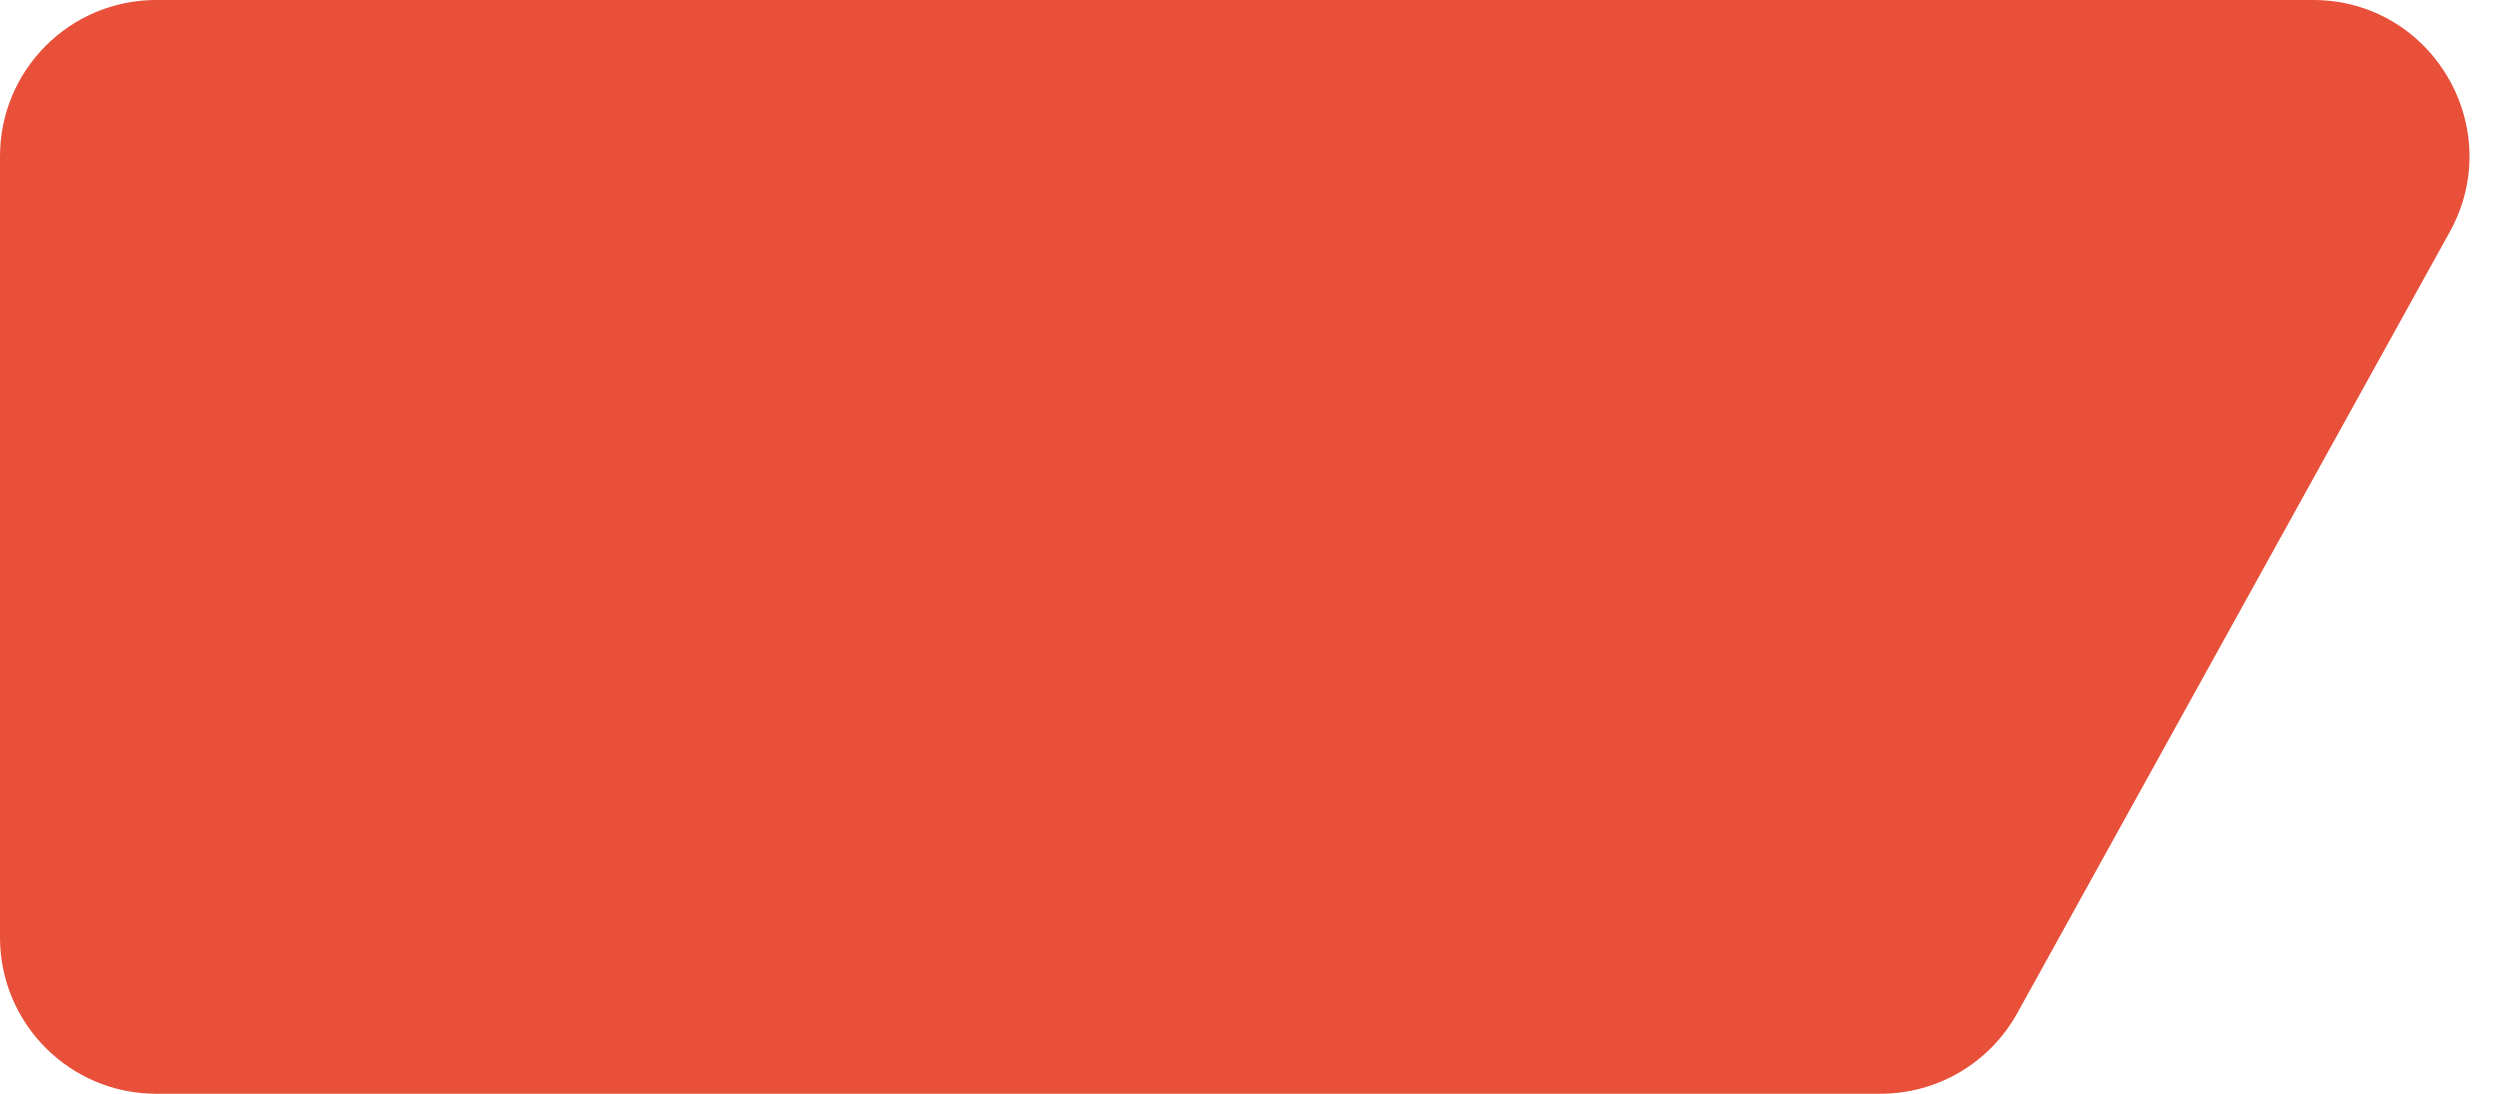
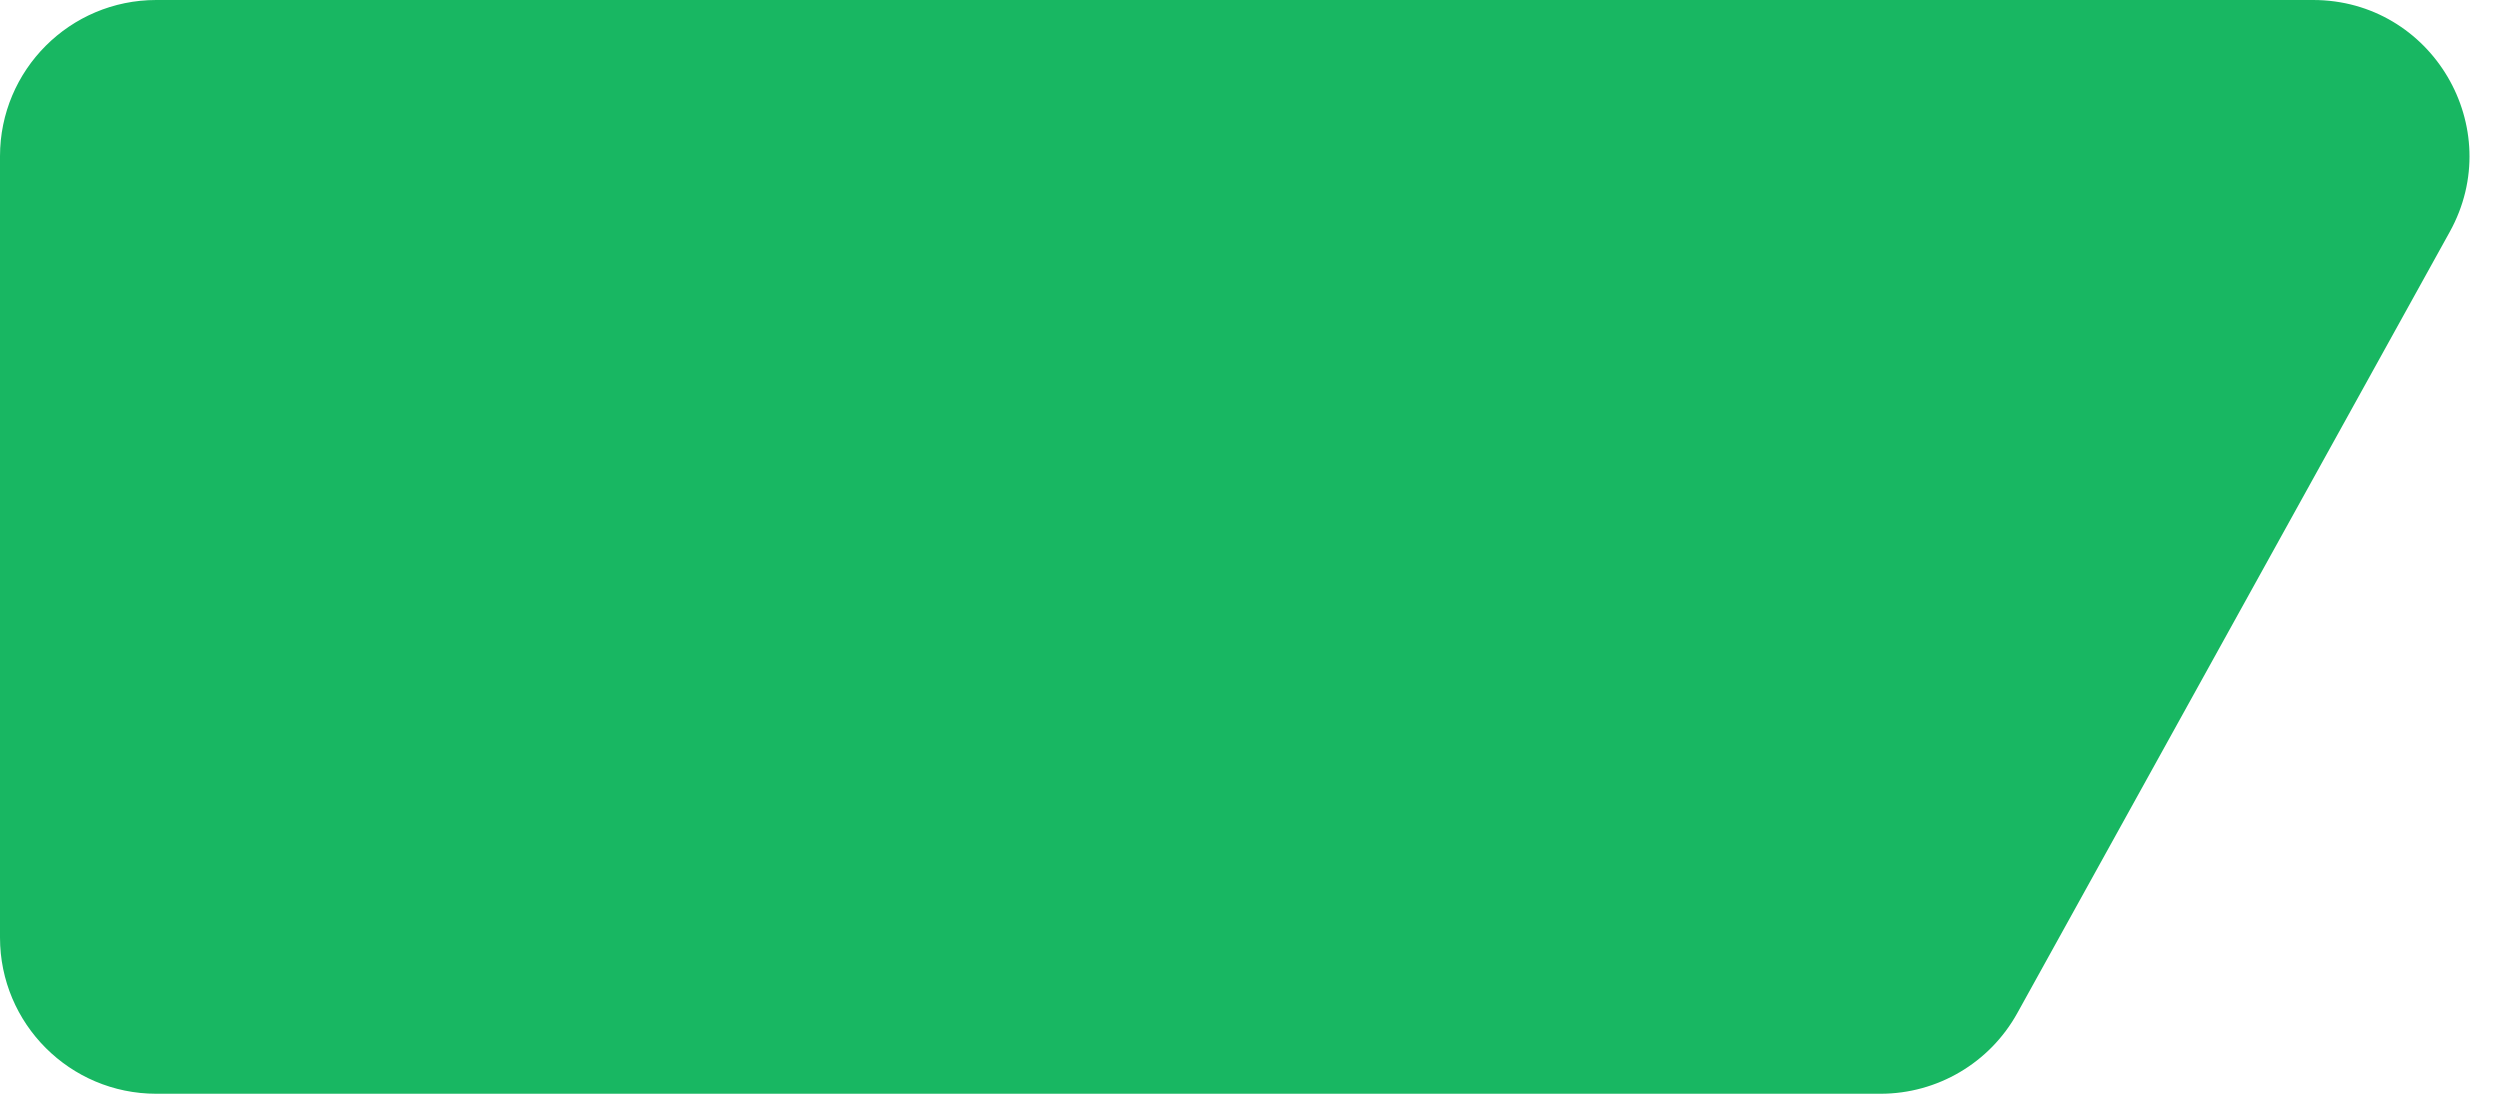
<svg xmlns="http://www.w3.org/2000/svg" width="64" height="28" viewBox="0 0 64 28" fill="none">
-   <path d="M0 4a4 4 0 0 1 4-4h55.214c3.047 0 4.975 3.271 3.5 5.937l-11.072 20a4 4 0 0 1-3.5 2.063H4a4 4 0 0 1-4-4V4z" fill="#E8503A" />
+   <path d="M0 4C0 1.791 1.791 0 4 0H59.214C62.261 0 64.189 3.271 62.713 5.937L51.642 25.937C50.937 27.21 49.597 28 48.142 28H4C1.791 28 0 26.209 0 24V4Z" fill="#18B762" />
</svg>
